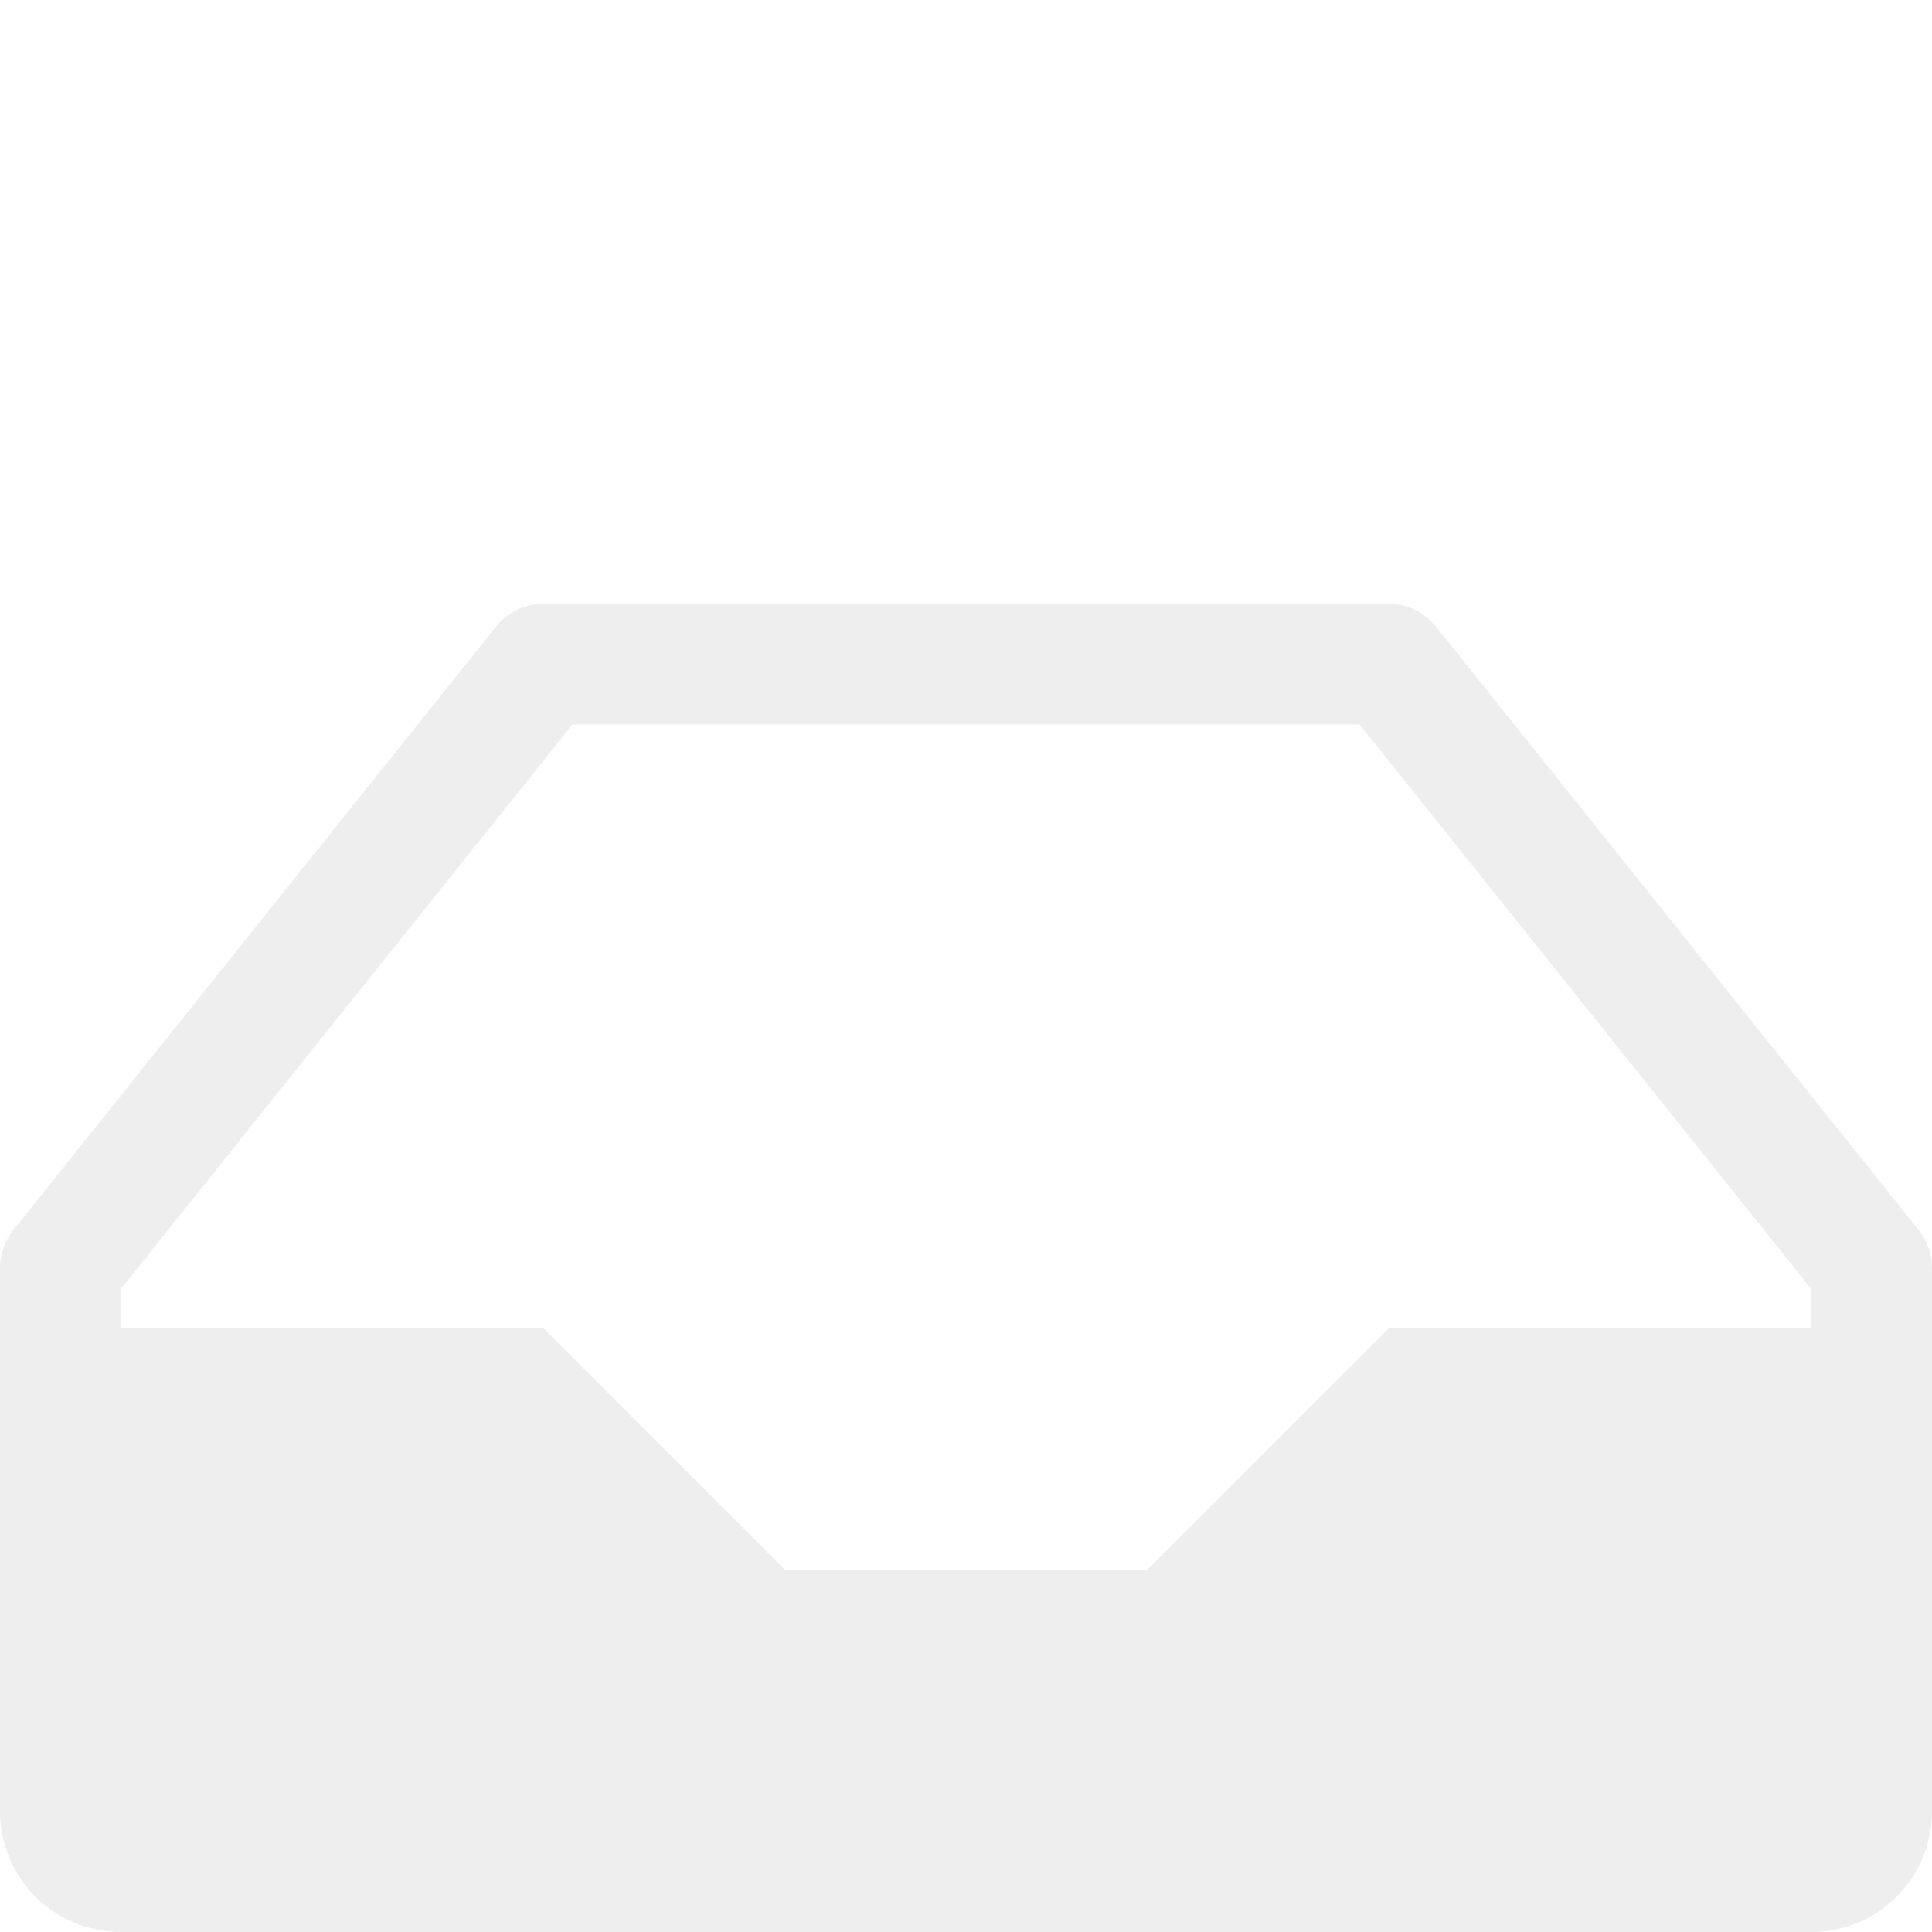
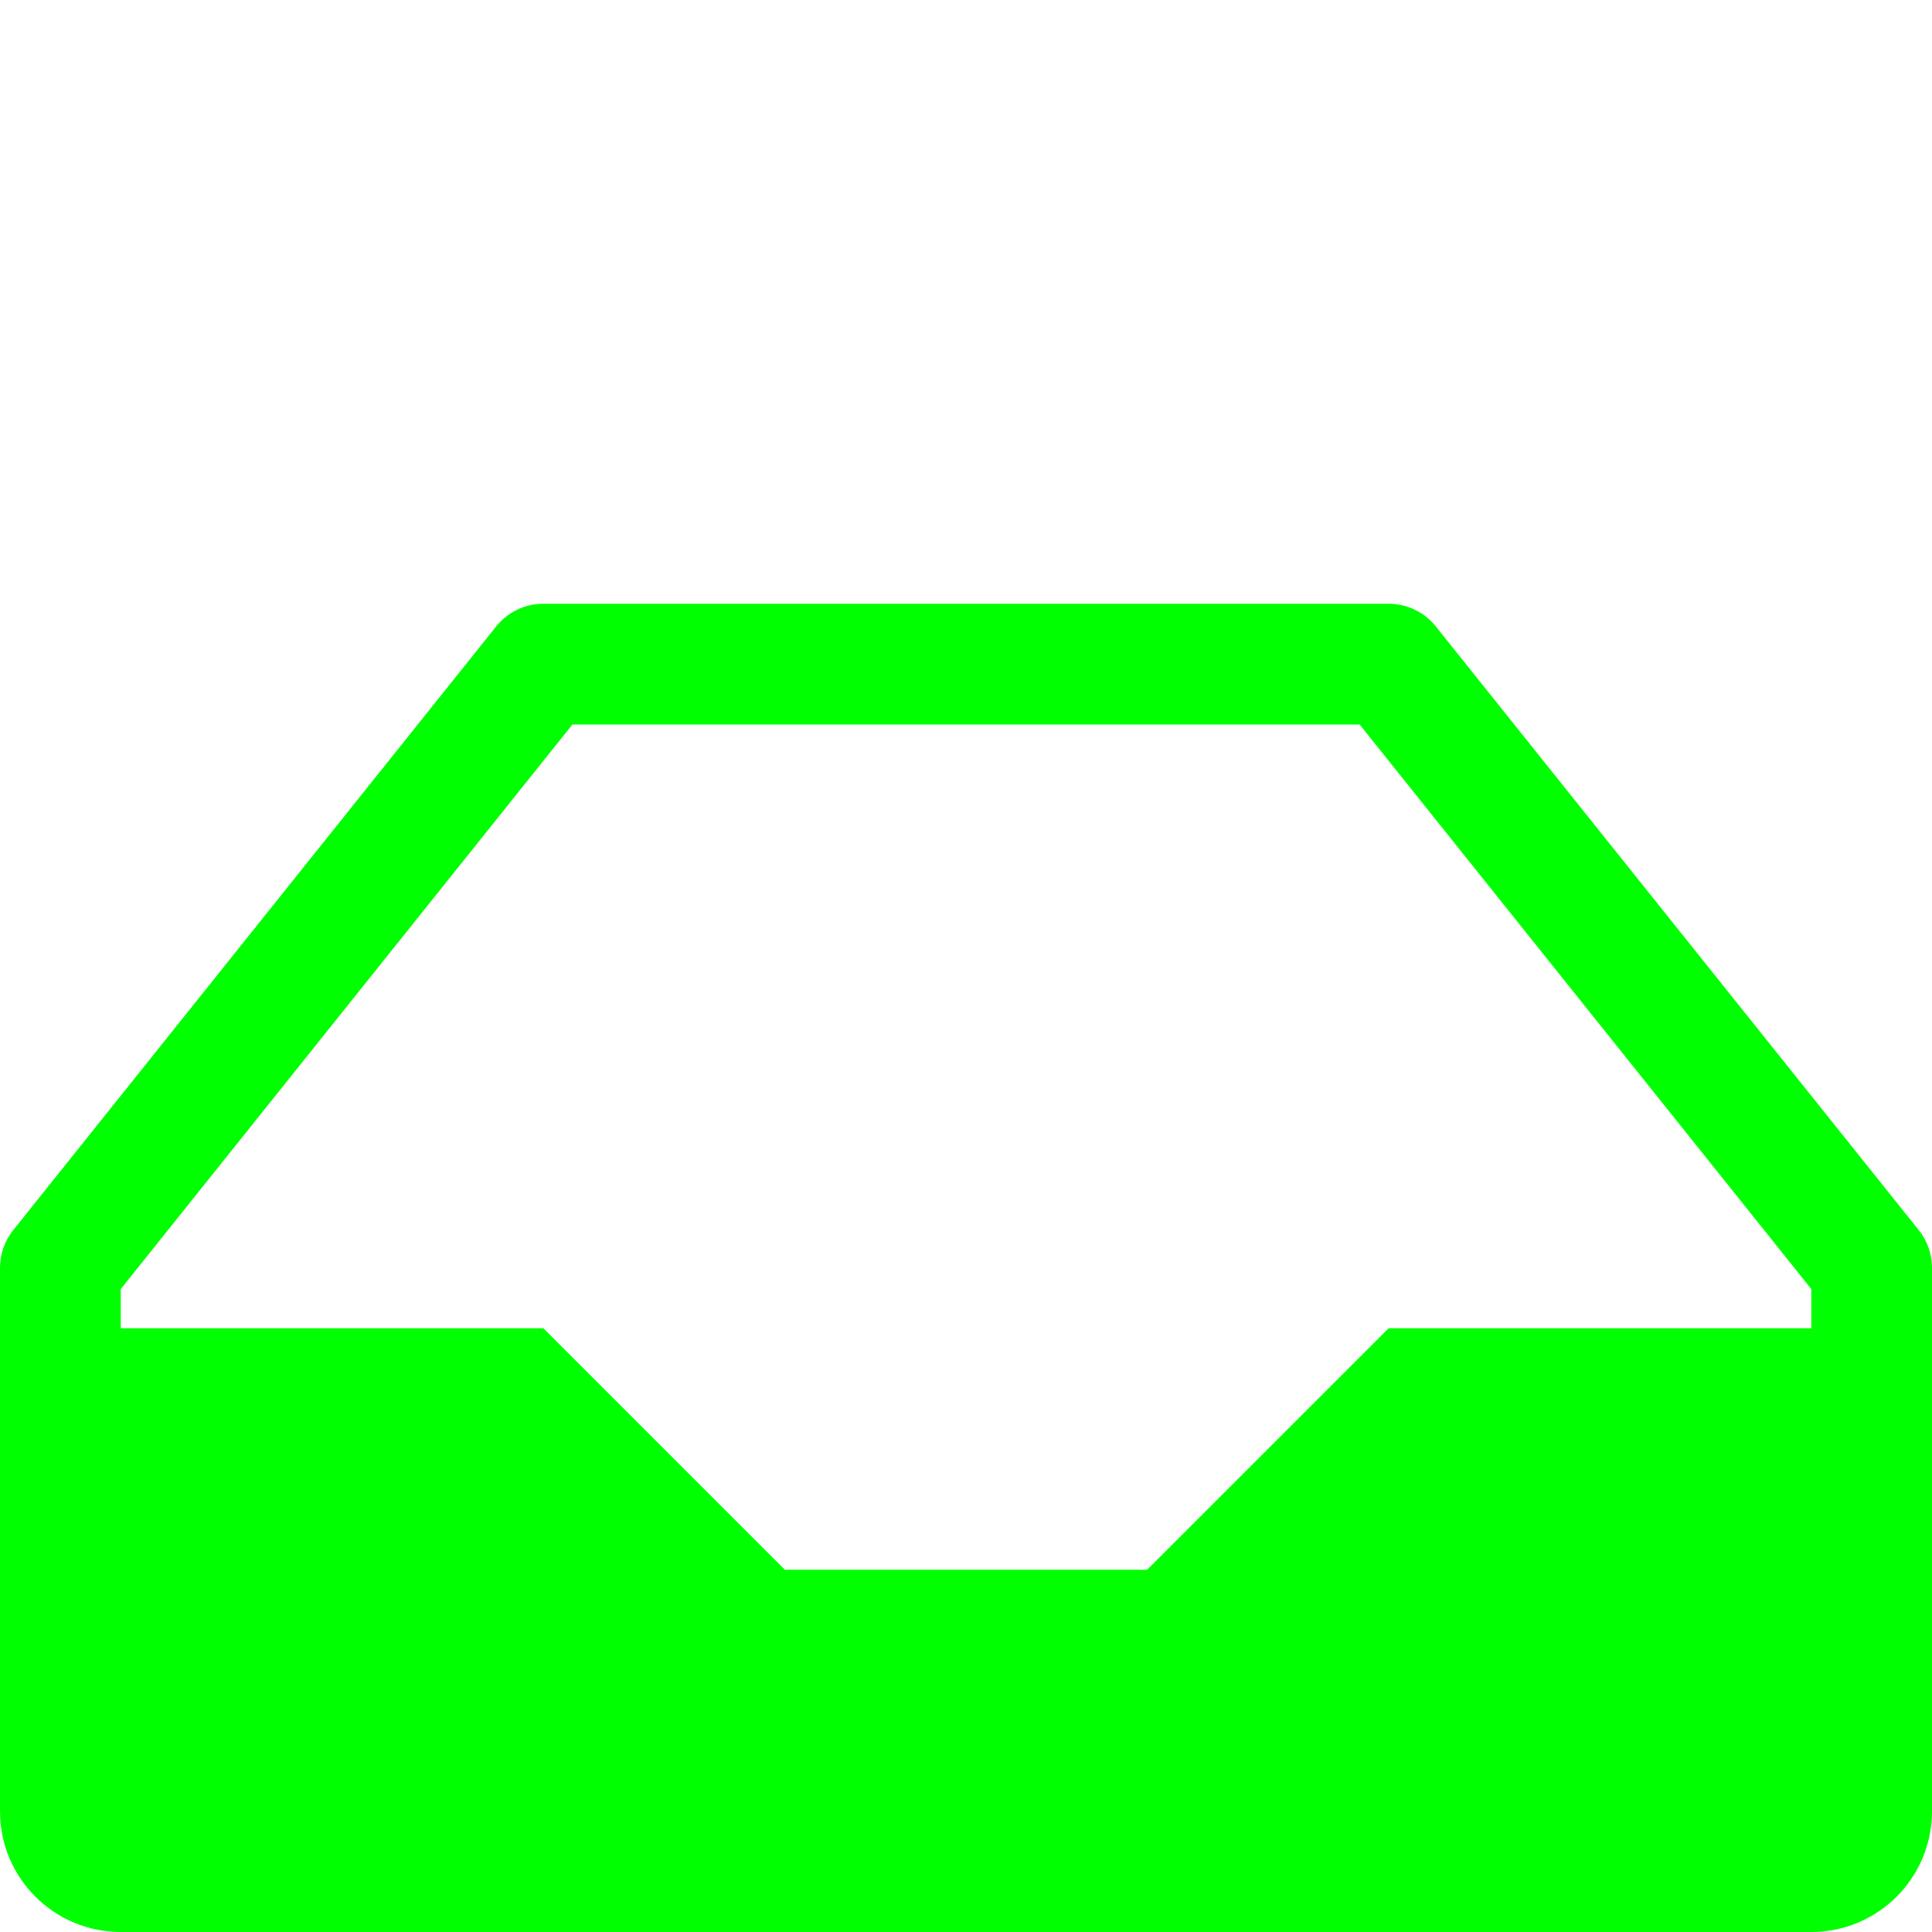
<svg xmlns="http://www.w3.org/2000/svg" version="1.1" width="32" height="32" viewBox="0 0 32 32">
-   <path d="M31.781 20.375l-8-10c-0.19-0.237-0.477-0.375-0.781-0.375h-14c-0.304 0-0.591 0.138-0.781 0.375l-8 10c-0.142 0.177-0.219 0.398-0.219 0.625v9c0 1.105 0.895 2 2 2h28c1.105 0 2-0.895 2-2v-9c0-0.227-0.077-0.447-0.219-0.625zM30 22h-7l-4 4h-6l-4-4h-7v-0.649l7.481-9.351h13.039l7.481 9.351v0.649z" fill="#EEEEEE" />
+   <path d="M31.781 20.375l-8-10c-0.19-0.237-0.477-0.375-0.781-0.375h-14c-0.304 0-0.591 0.138-0.781 0.375l-8 10c-0.142 0.177-0.219 0.398-0.219 0.625v9c0 1.105 0.895 2 2 2h28c1.105 0 2-0.895 2-2v-9c0-0.227-0.077-0.447-0.219-0.625zM30 22h-7l-4 4h-6l-4-4h-7v-0.649l7.481-9.351h13.039l7.481 9.351v0.649z" fill="#00FF00" />
</svg>
